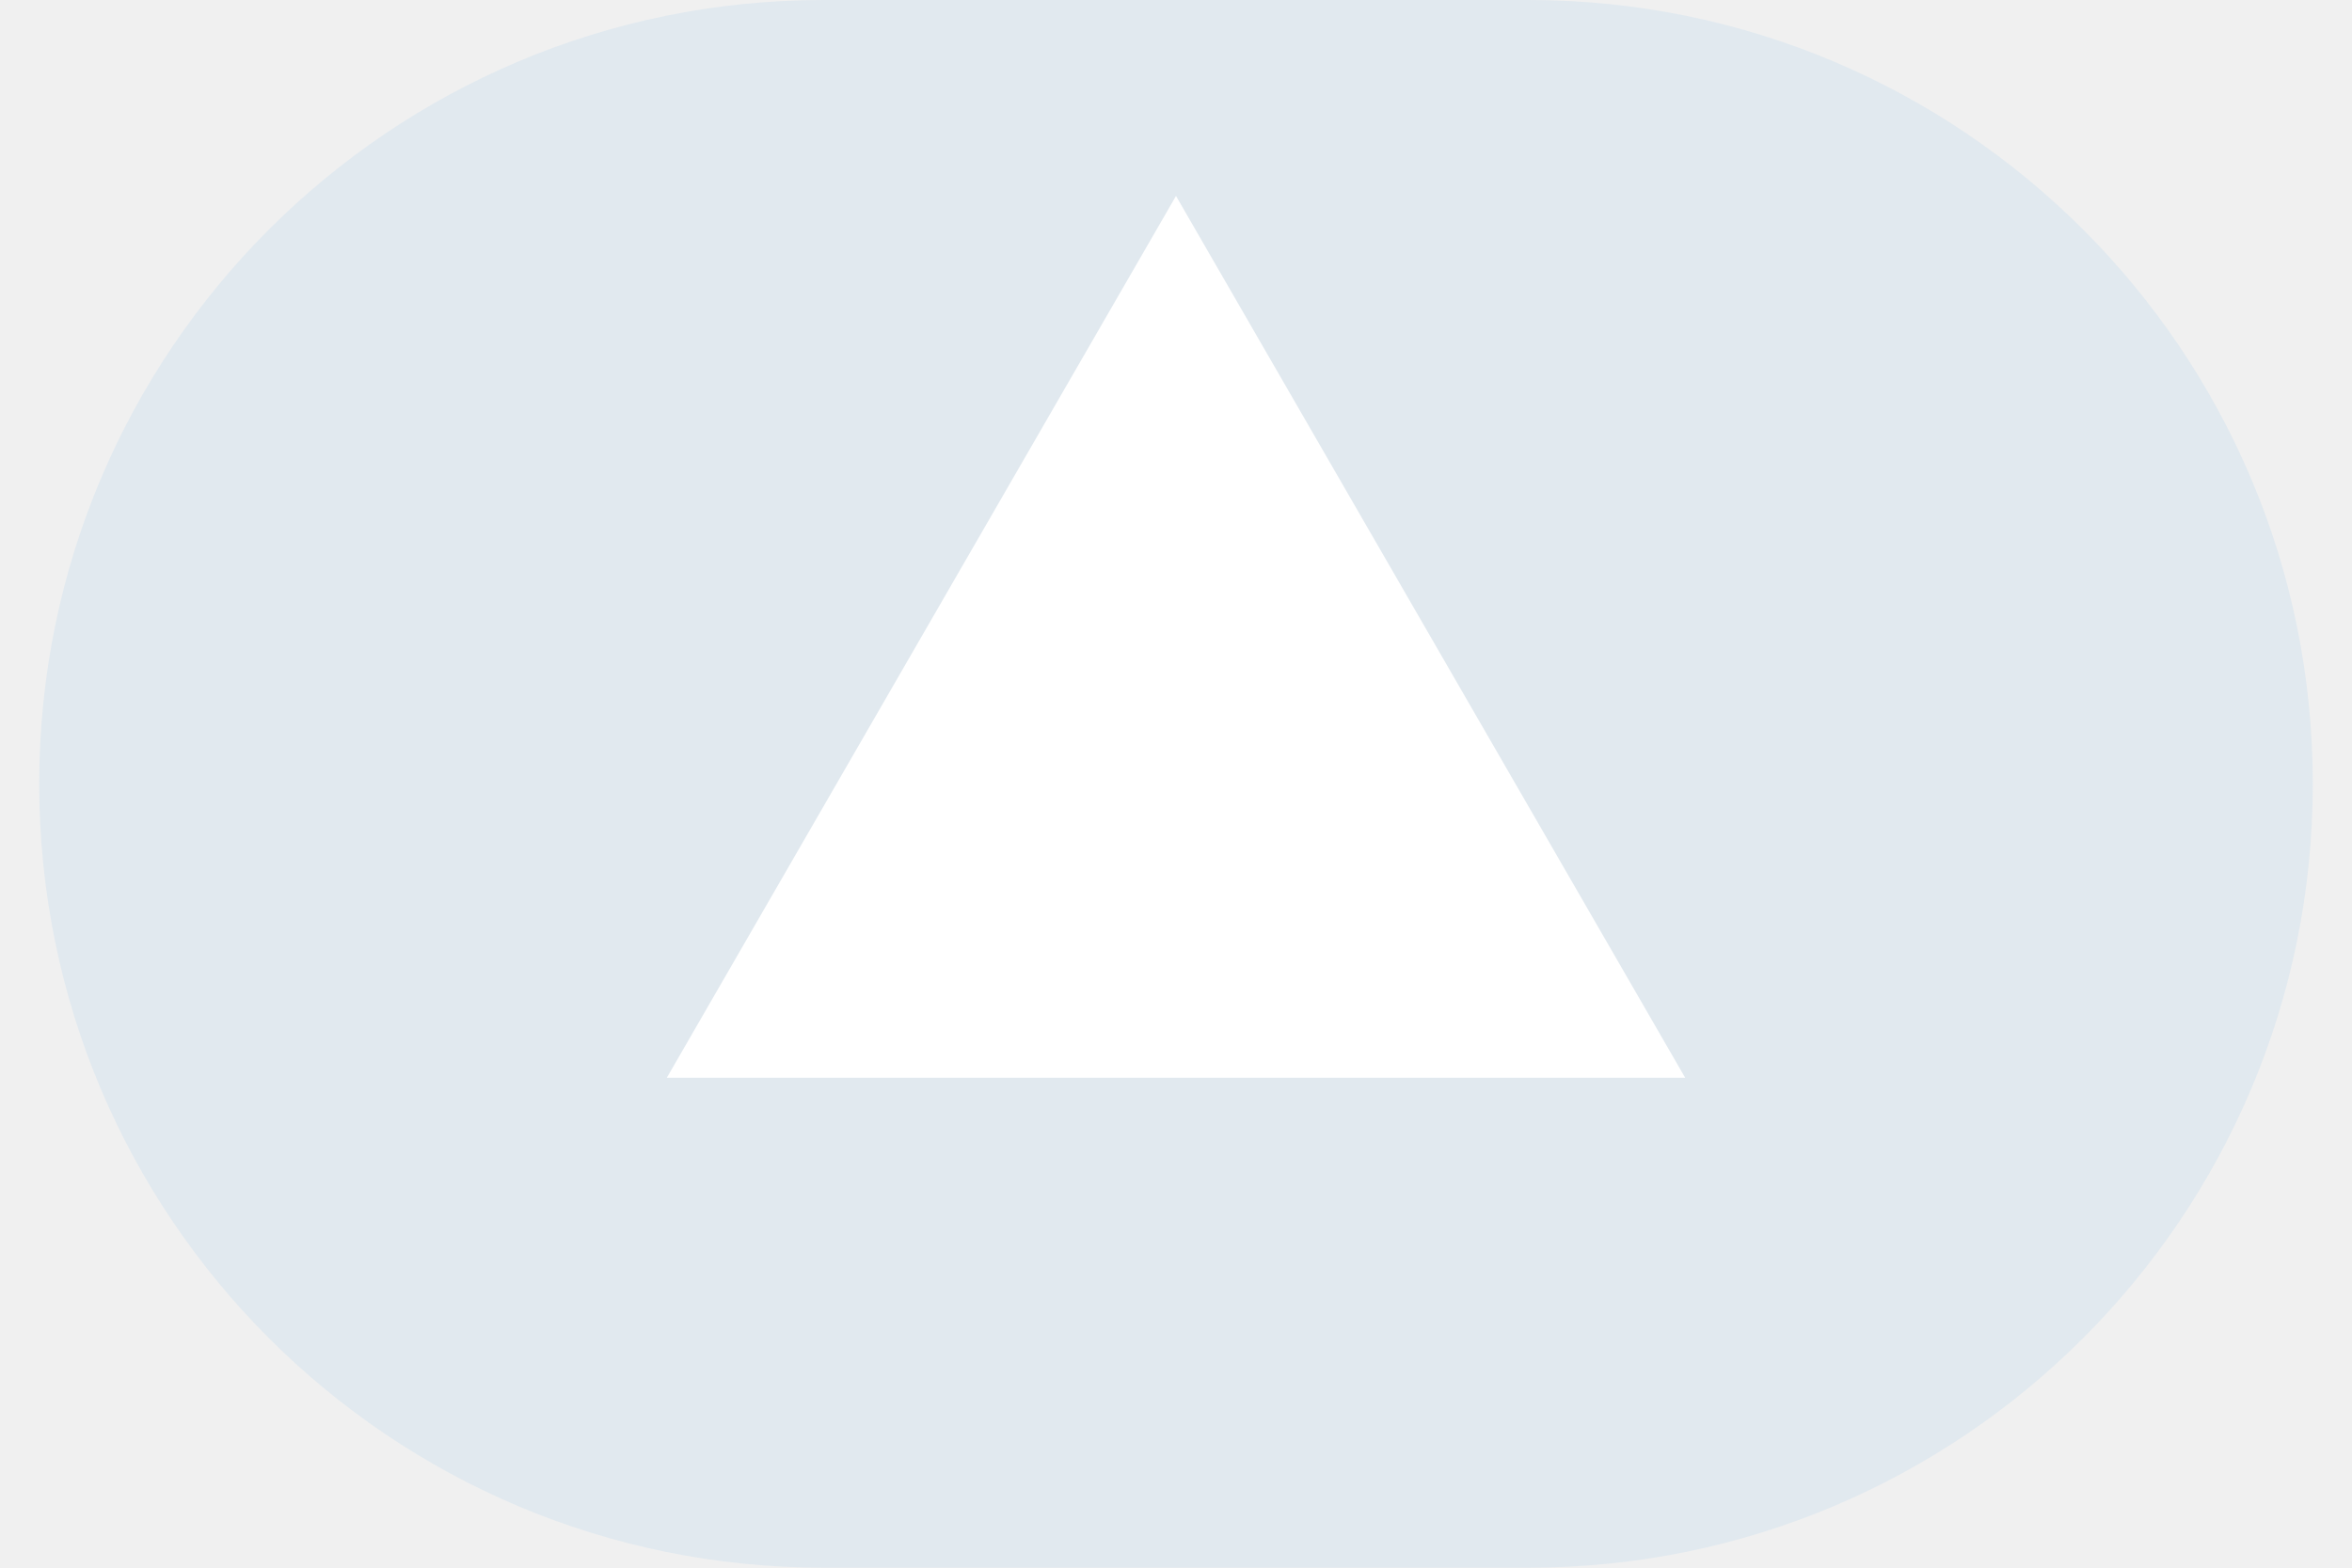
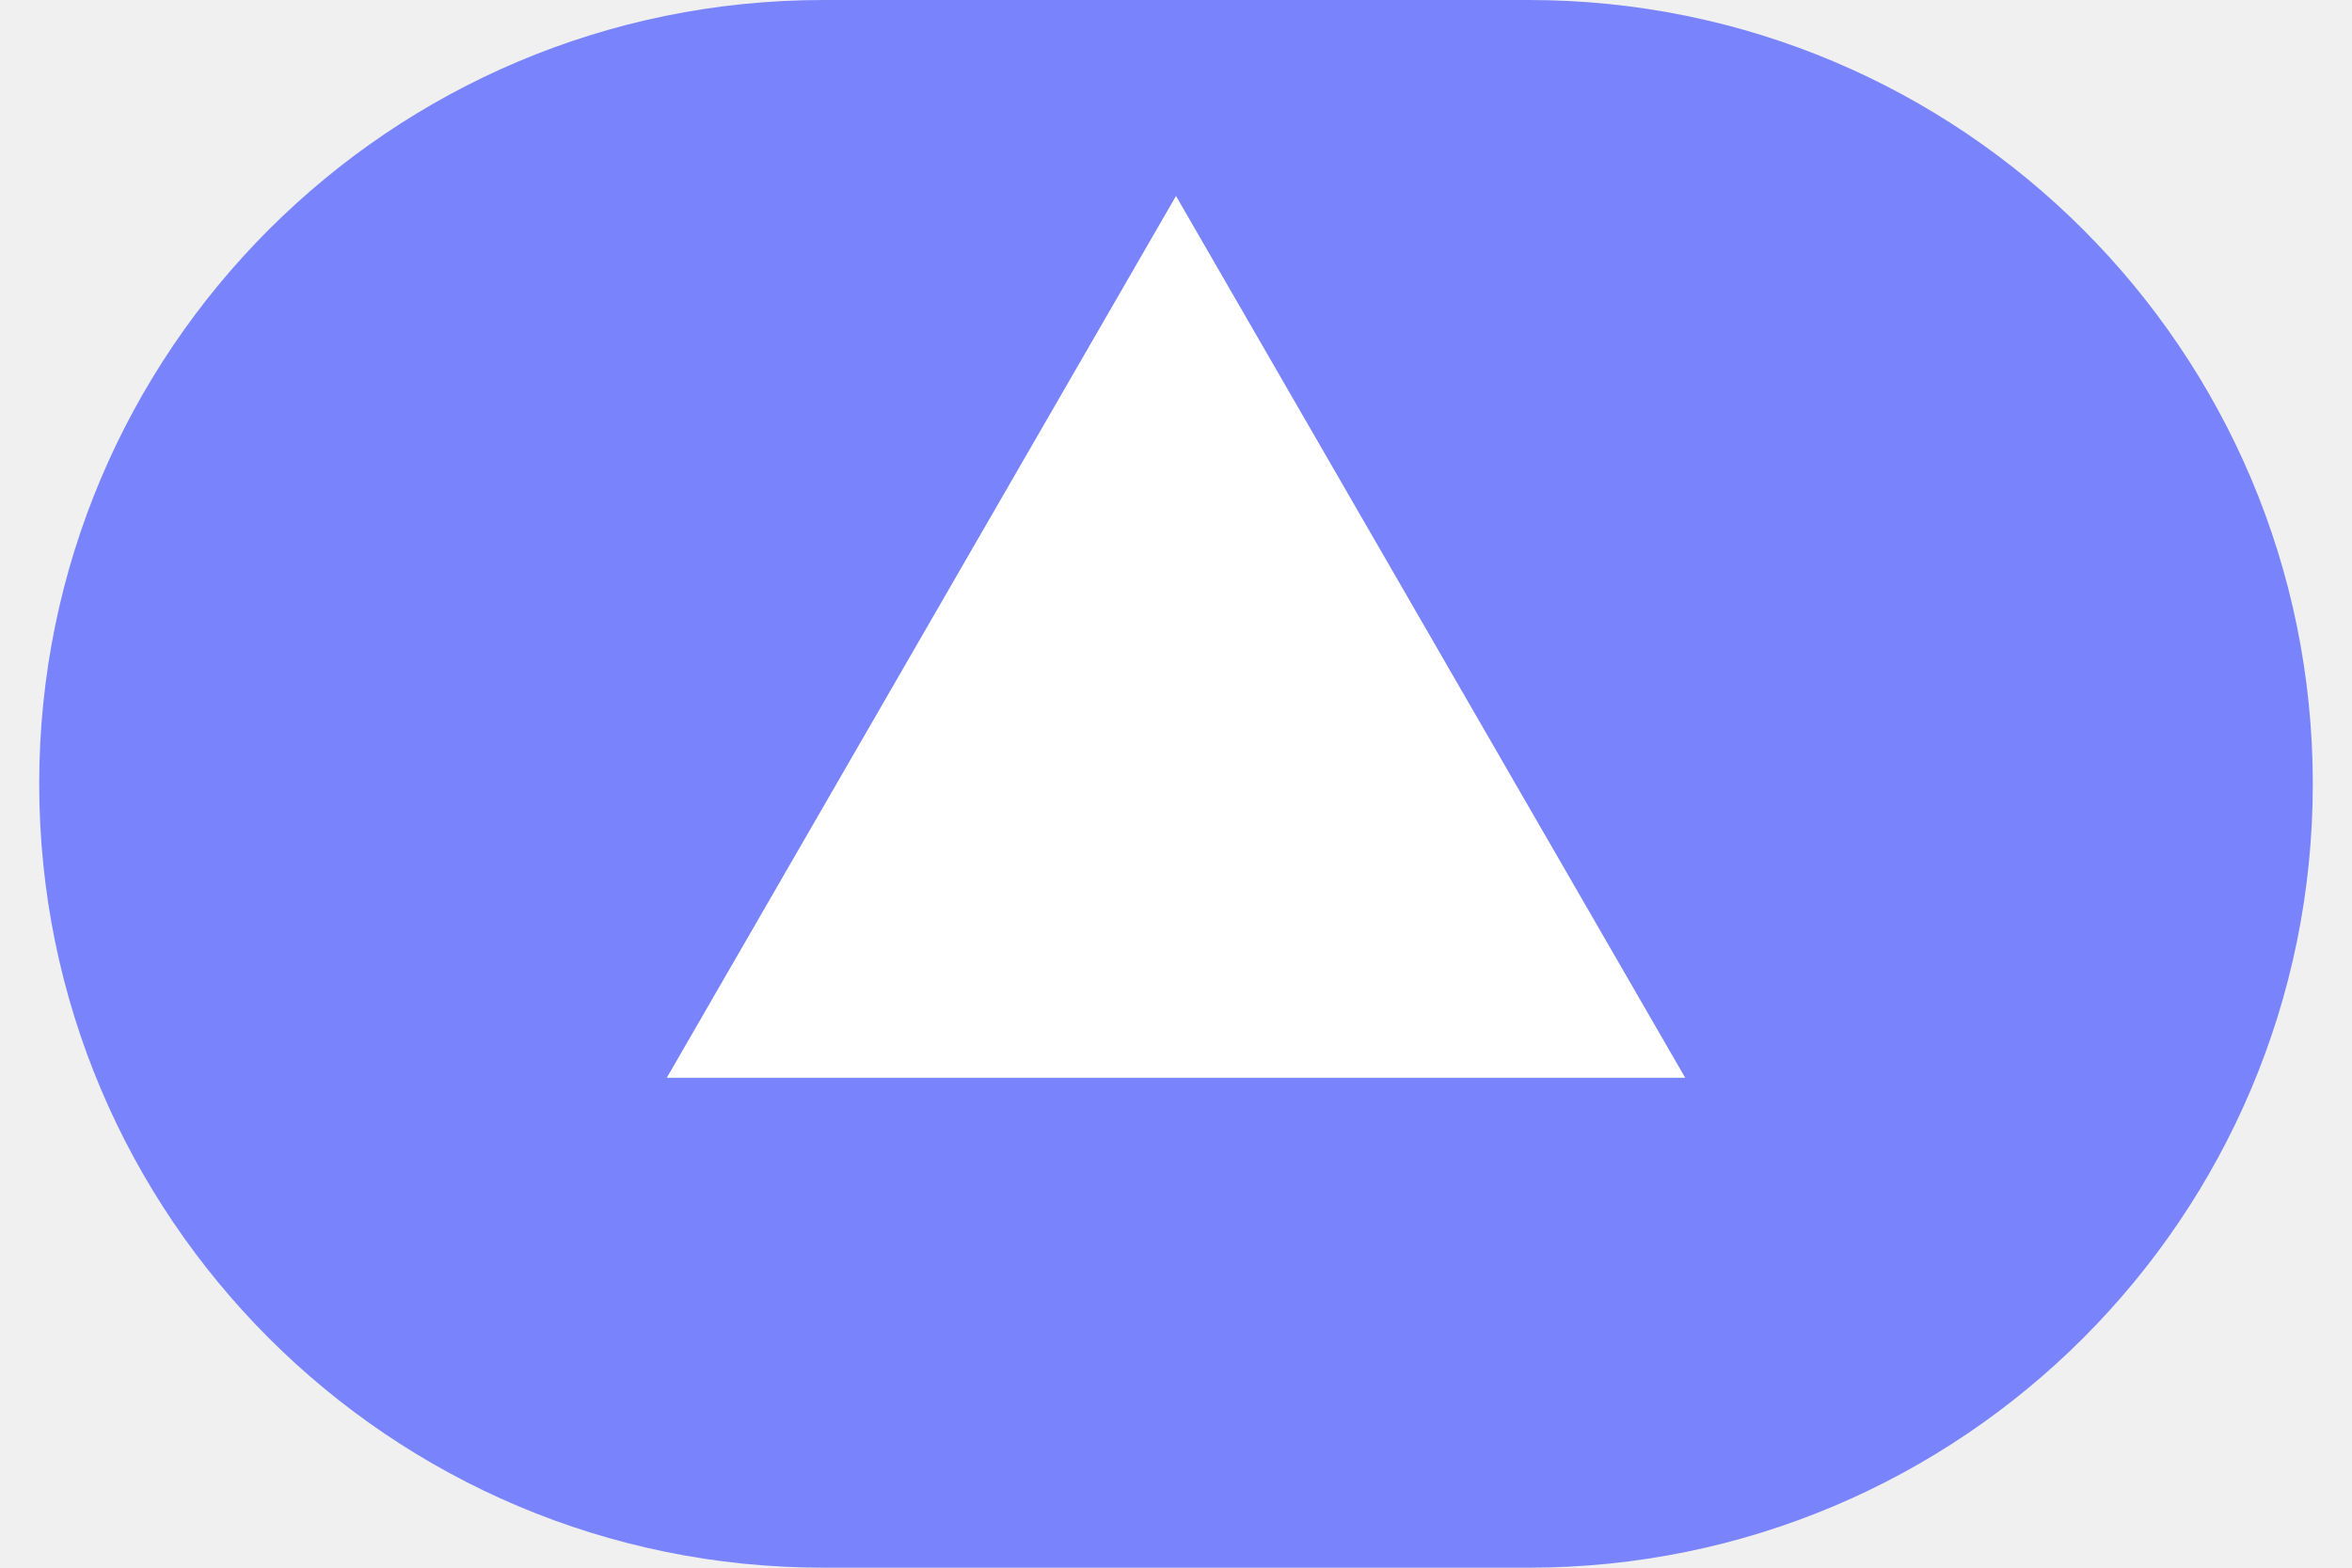
<svg xmlns="http://www.w3.org/2000/svg" width="30" height="20" viewBox="0 0 30 20" fill="none">
-   <rect x="0.5" width="29" height="20" rx="10" fill="#E1E9EF" />
+   <rect x="0.5" width="29" height="20" rx="10" fill="#7984FC" />
  <path d="M15 2.5L21.495 13.75H8.505L15 2.5Z" fill="white" />
</svg>
